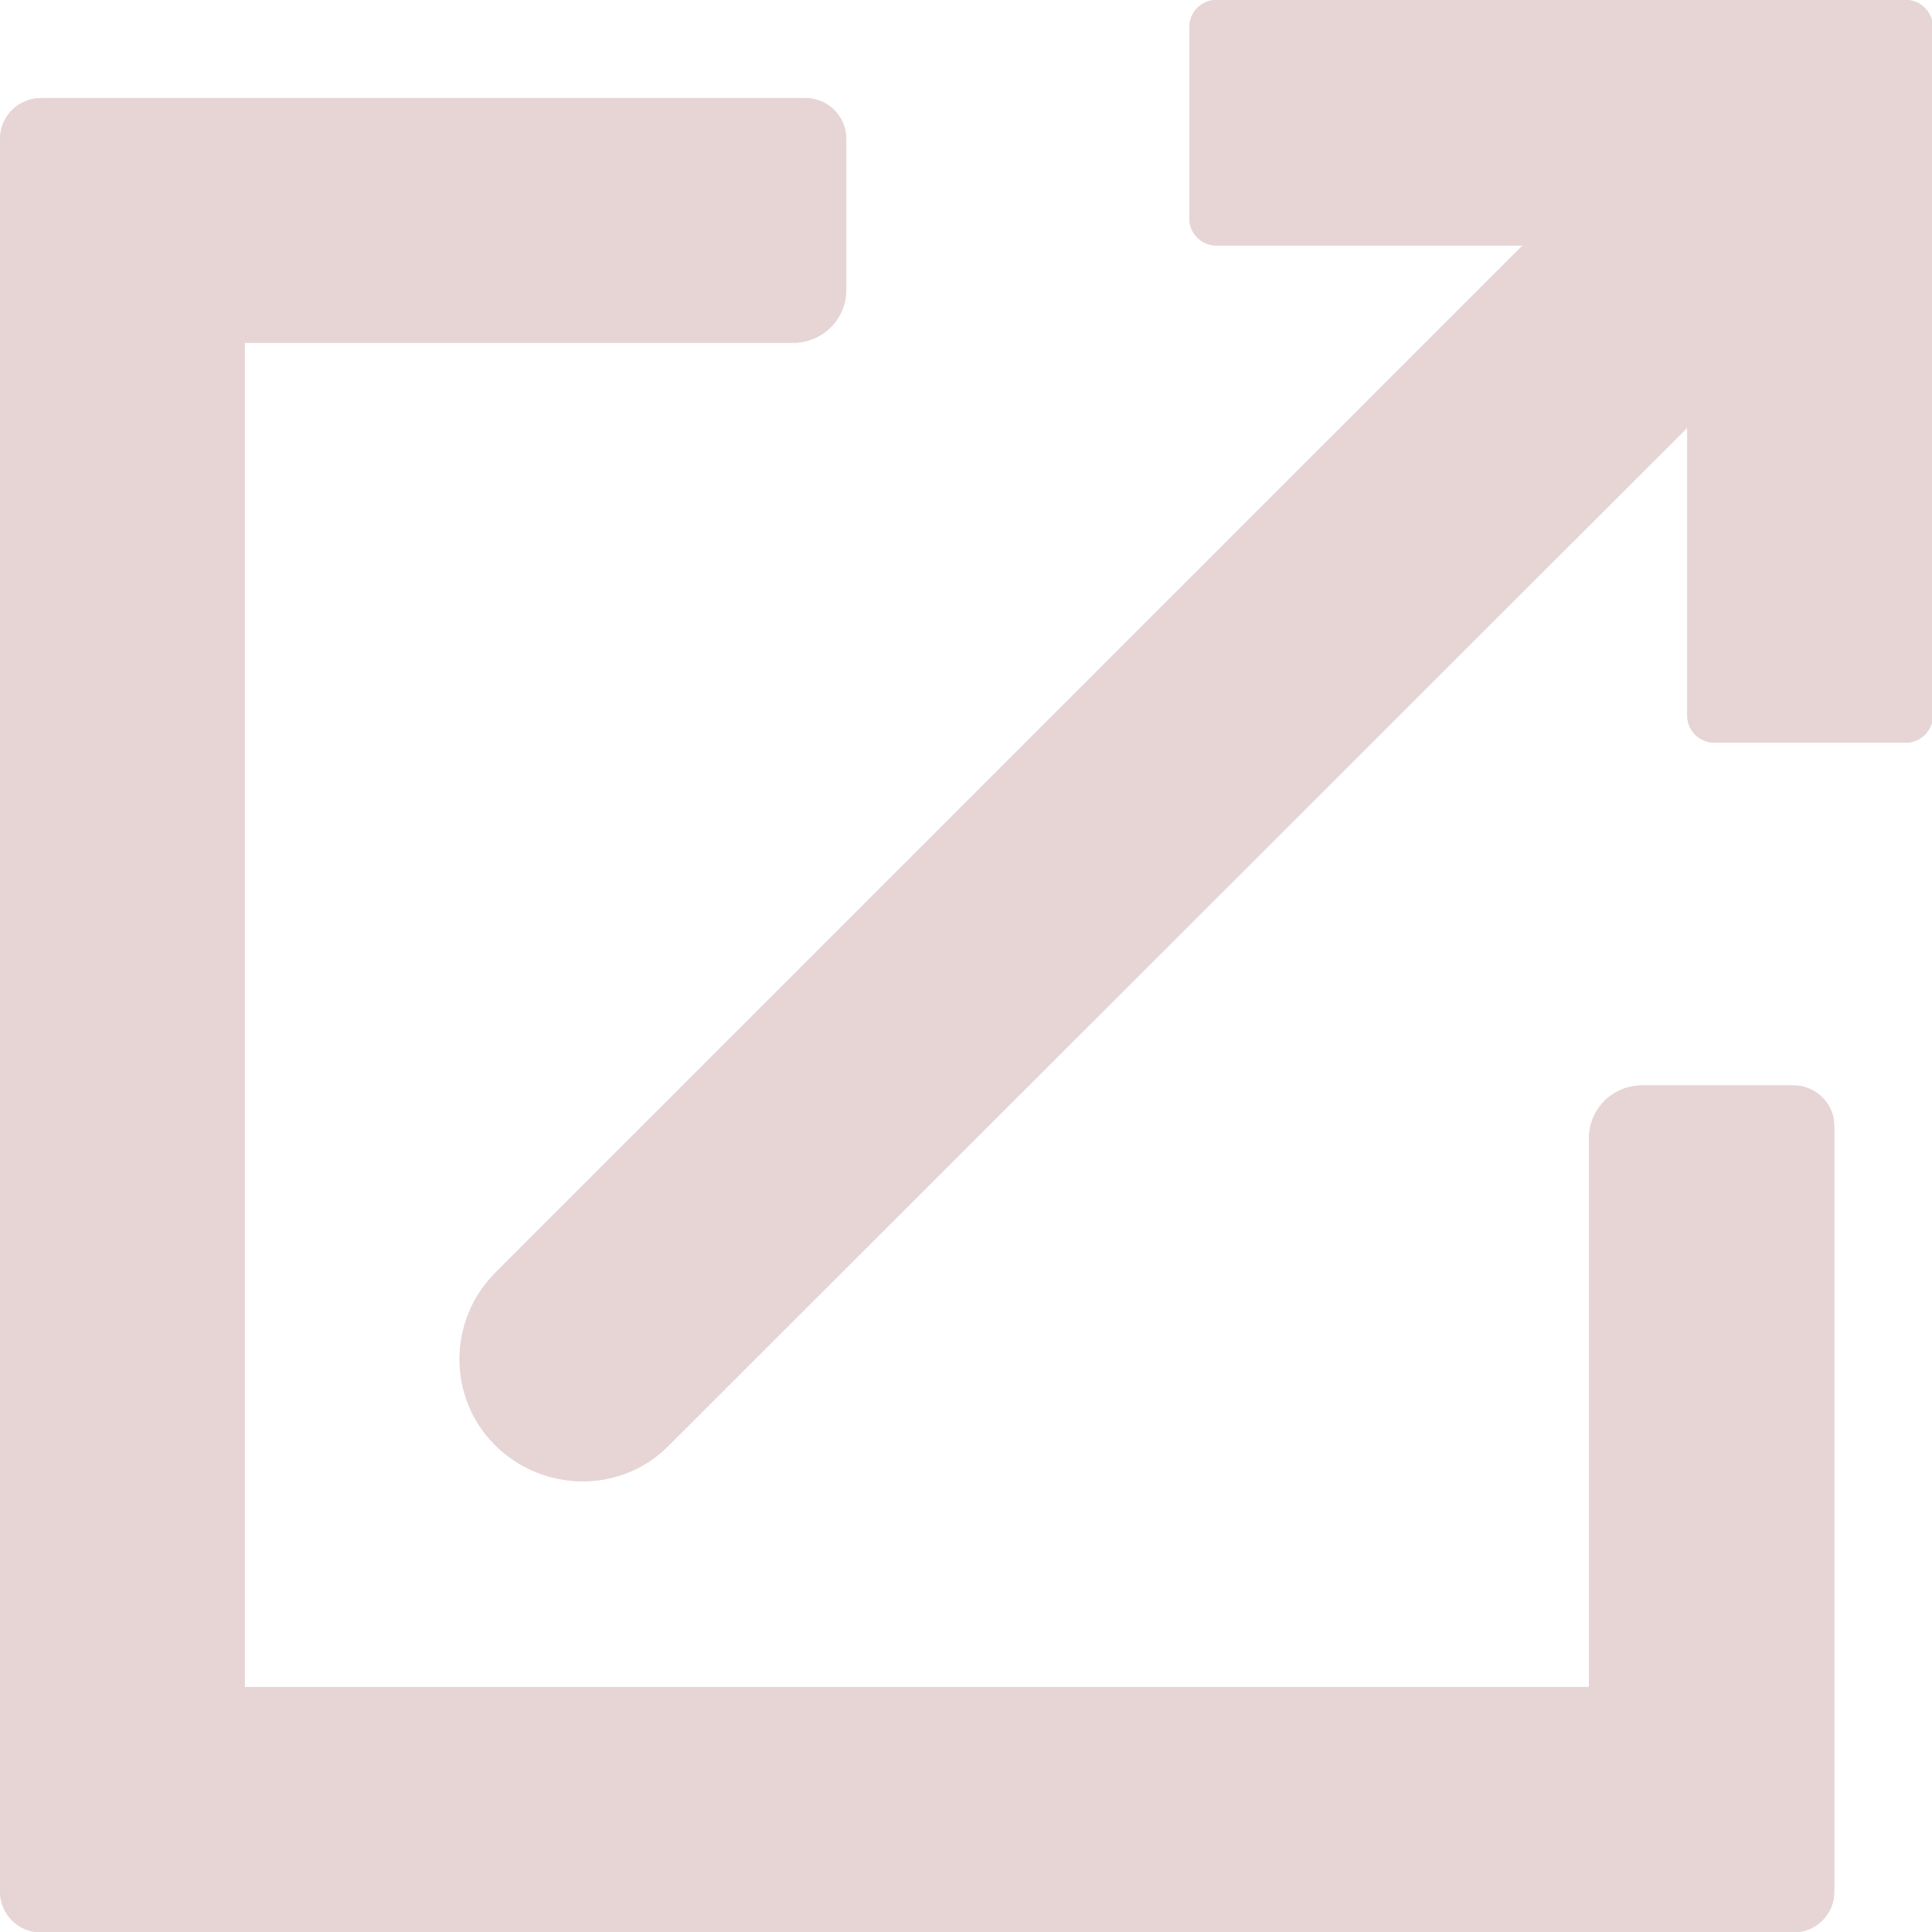
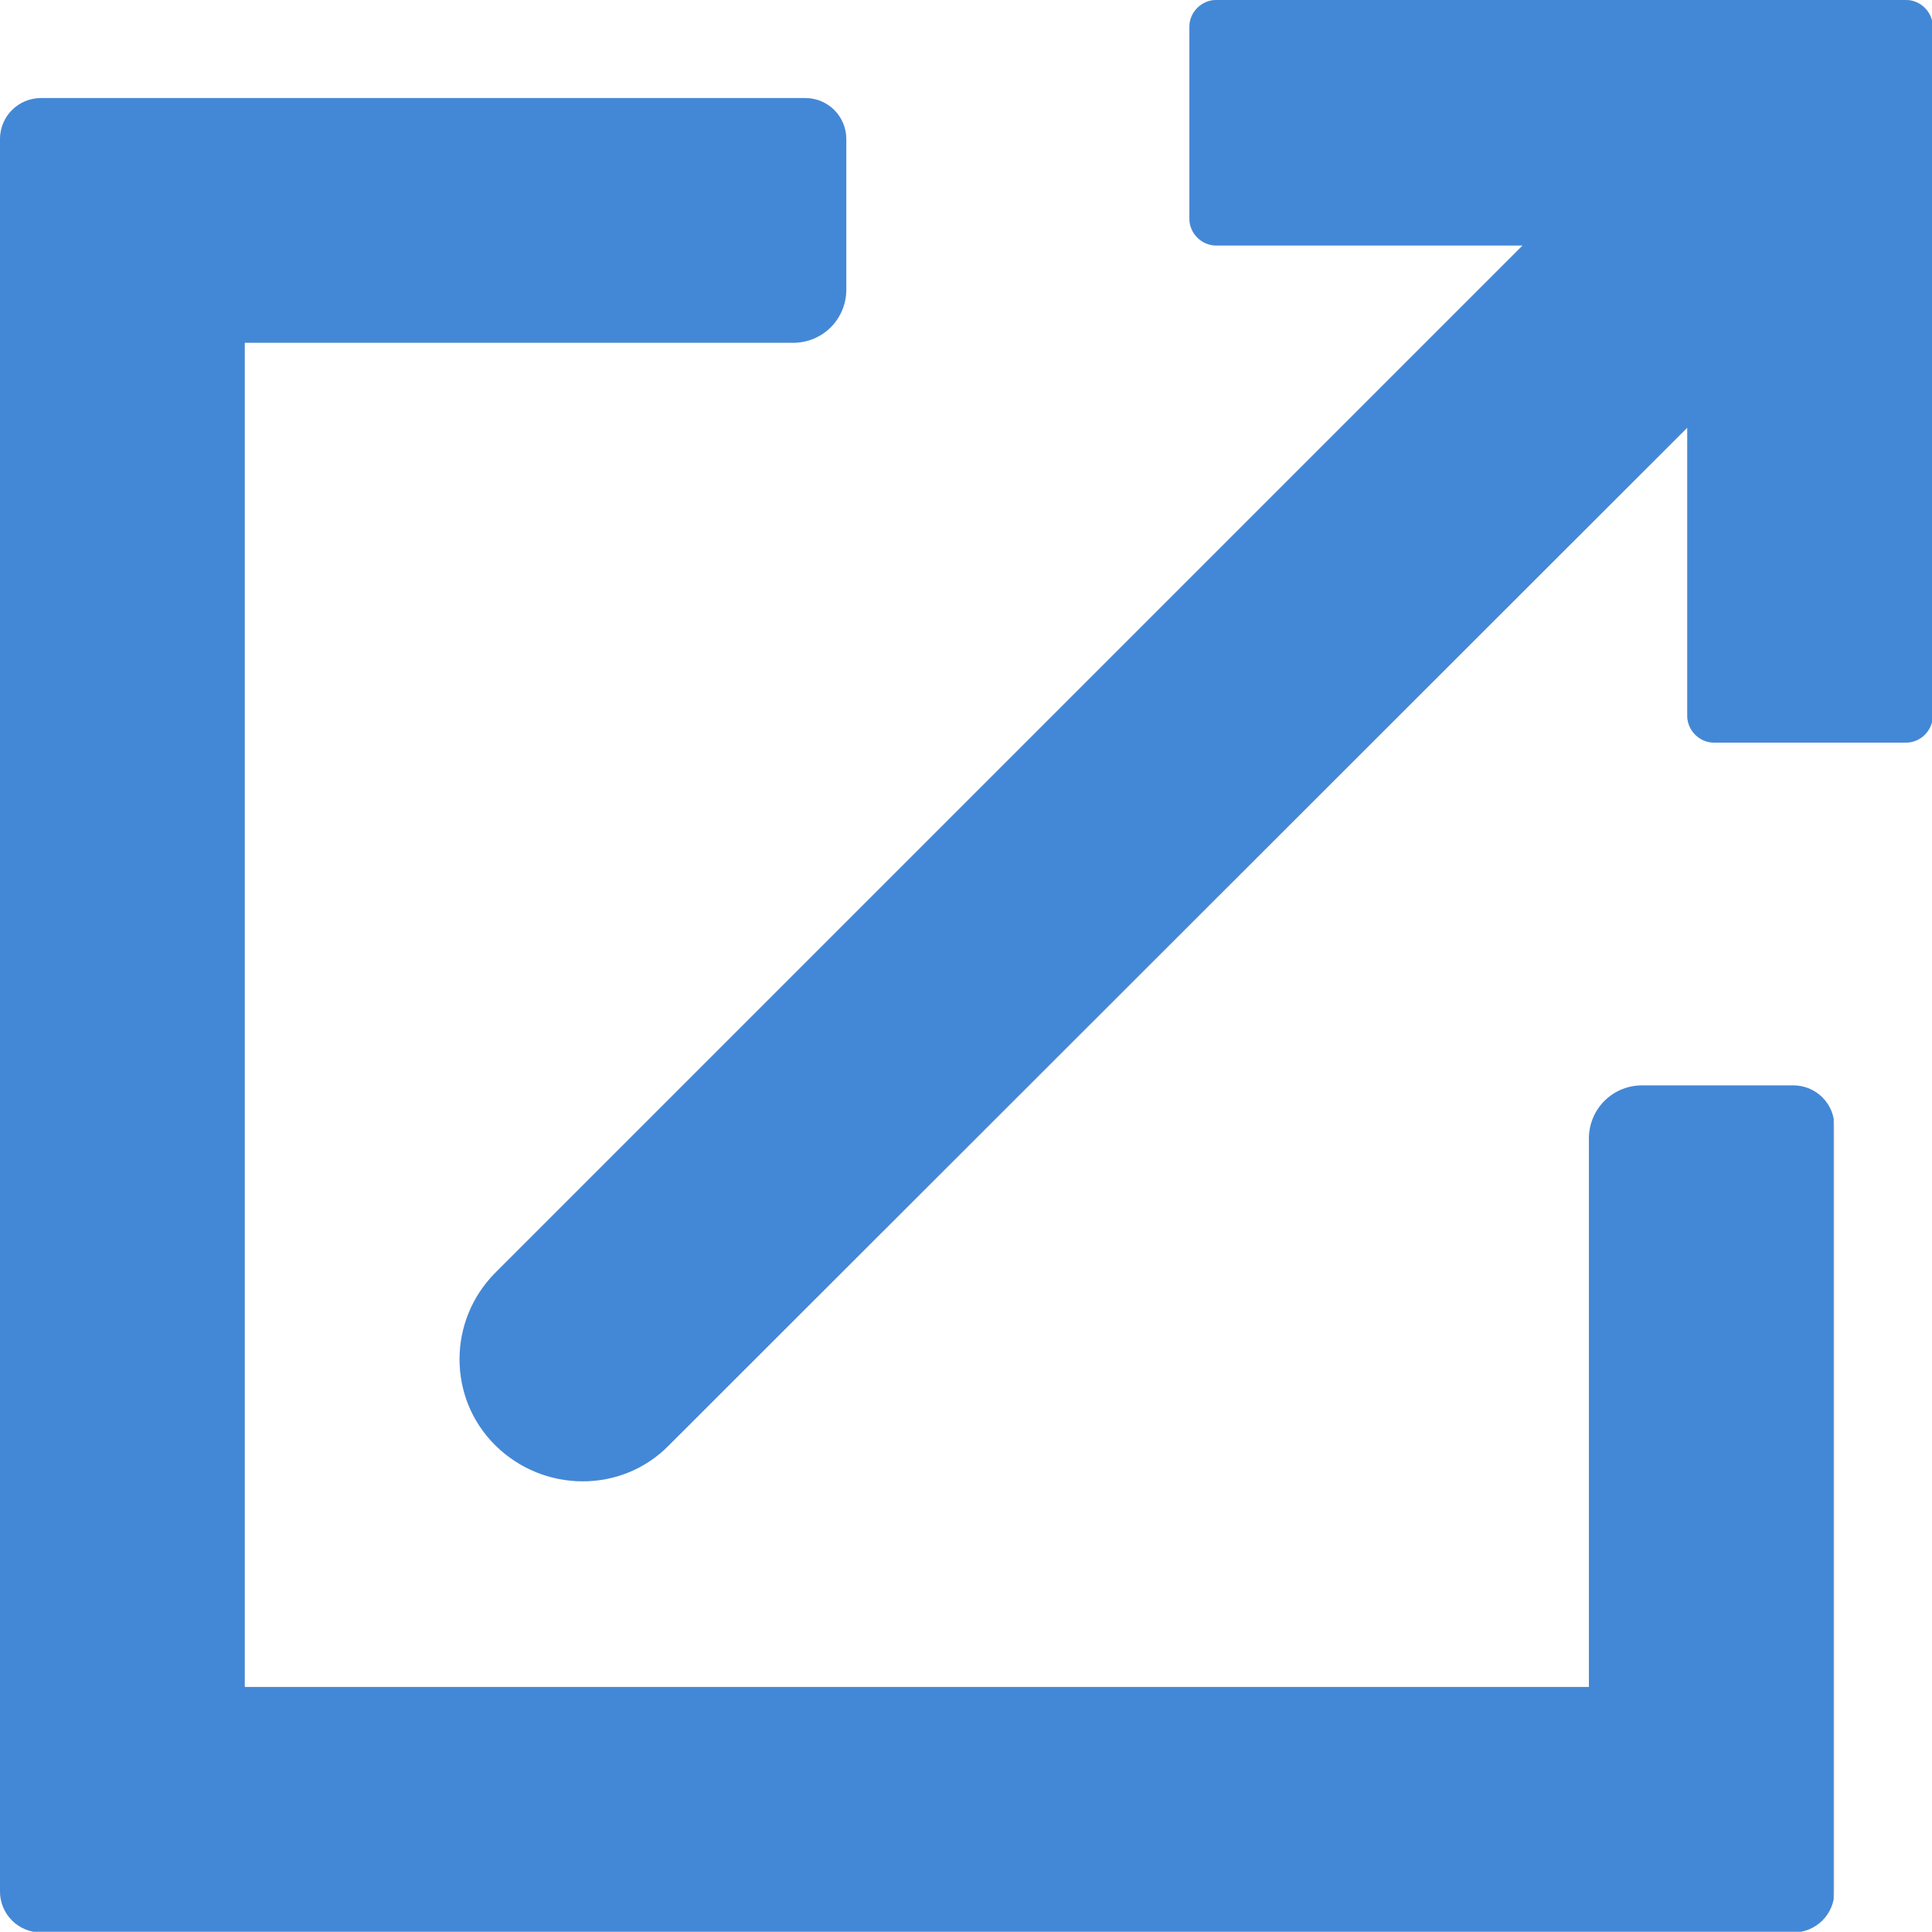
<svg xmlns="http://www.w3.org/2000/svg" xmlns:xlink="http://www.w3.org/1999/xlink" version="1.1" x="0px" y="0px" width="25.34px" height="25.34px" viewBox="0 0 25.34 25.34" style="enable-background:new 0 0 25.34 25.34;" xml:space="preserve">
  <style type="text/css">
    .st0 {
      clip-path: url(#SVGID_2_);
    }
    .st1 {
-       fill: #e7d5d5;
+       fill: #4388d6;
    }
    .st2 {
      clip-path: url(#SVGID_4_);
    }
    .st3 {
      clip-path: url(#SVGID_6_);
    }
    .st4 {
      clip-path: url(#SVGID_8_);
    }
  </style>
  <defs> </defs>
  <g id="goto_2_">
    <g id="Group_14_1_" transform="translate(0 1.286)">
      <g>
        <defs>
          <path id="SVGID_1_" d="M0.54,0C0.24,0,0,0.24,0,0.54v22.98c0,0.3,0.24,0.54,0.54,0.54c0,0,0,0,0,0h22.98      c0.3,0,0.54-0.24,0.54-0.54l0,0V13.49c0-0.3-0.24-0.54-0.54-0.54l0,0h-1.98c-0.39,0-0.7,0.31-0.7,0.7v0v7.19H3.21V3.21h7.19      c0.39,0,0.7-0.31,0.7-0.7V0.54c0-0.3-0.24-0.54-0.54-0.54l0,0L0.54,0z" />
        </defs>
        <use xlink:href="#SVGID_1_" style="overflow:visible;fill:#E7D5D5;" />
        <clipPath id="SVGID_2_">
          <use xlink:href="#SVGID_1_" style="overflow:visible;" />
        </clipPath>
        <g id="Group_13_1_" class="st0">
          <rect id="Rectangle_18_1_" y="0" class="st1" width="24.05" height="24.05" />
        </g>
      </g>
    </g>
    <g id="Group_16_1_" transform="translate(6.03)">
      <g>
        <defs>
          <path id="SVGID_3_" d="M9.92,0C9.73,0,9.57,0.16,9.57,0.35v2.52c0,0.19,0.16,0.35,0.35,0.35h4.02L0.47,16.69      c-0.63,0.63-0.63,1.65,0,2.27s1.65,0.63,2.27,0L16.1,5.61v3.78c0,0.19,0.16,0.35,0.35,0.35h2.52c0.19,0,0.35-0.16,0.35-0.35      V0.35c0-0.19-0.16-0.35-0.35-0.35H9.92z" />
        </defs>
        <use xlink:href="#SVGID_3_" style="overflow:visible;fill:#E7D5D5;" />
        <clipPath id="SVGID_4_">
          <use xlink:href="#SVGID_3_" style="overflow:visible;" />
        </clipPath>
        <g id="Group_15_1_" class="st2">
          <rect id="Rectangle_19_1_" x="-0.16" class="st1" width="19.47" height="19.59" />
        </g>
      </g>
    </g>
  </g>
</svg>
